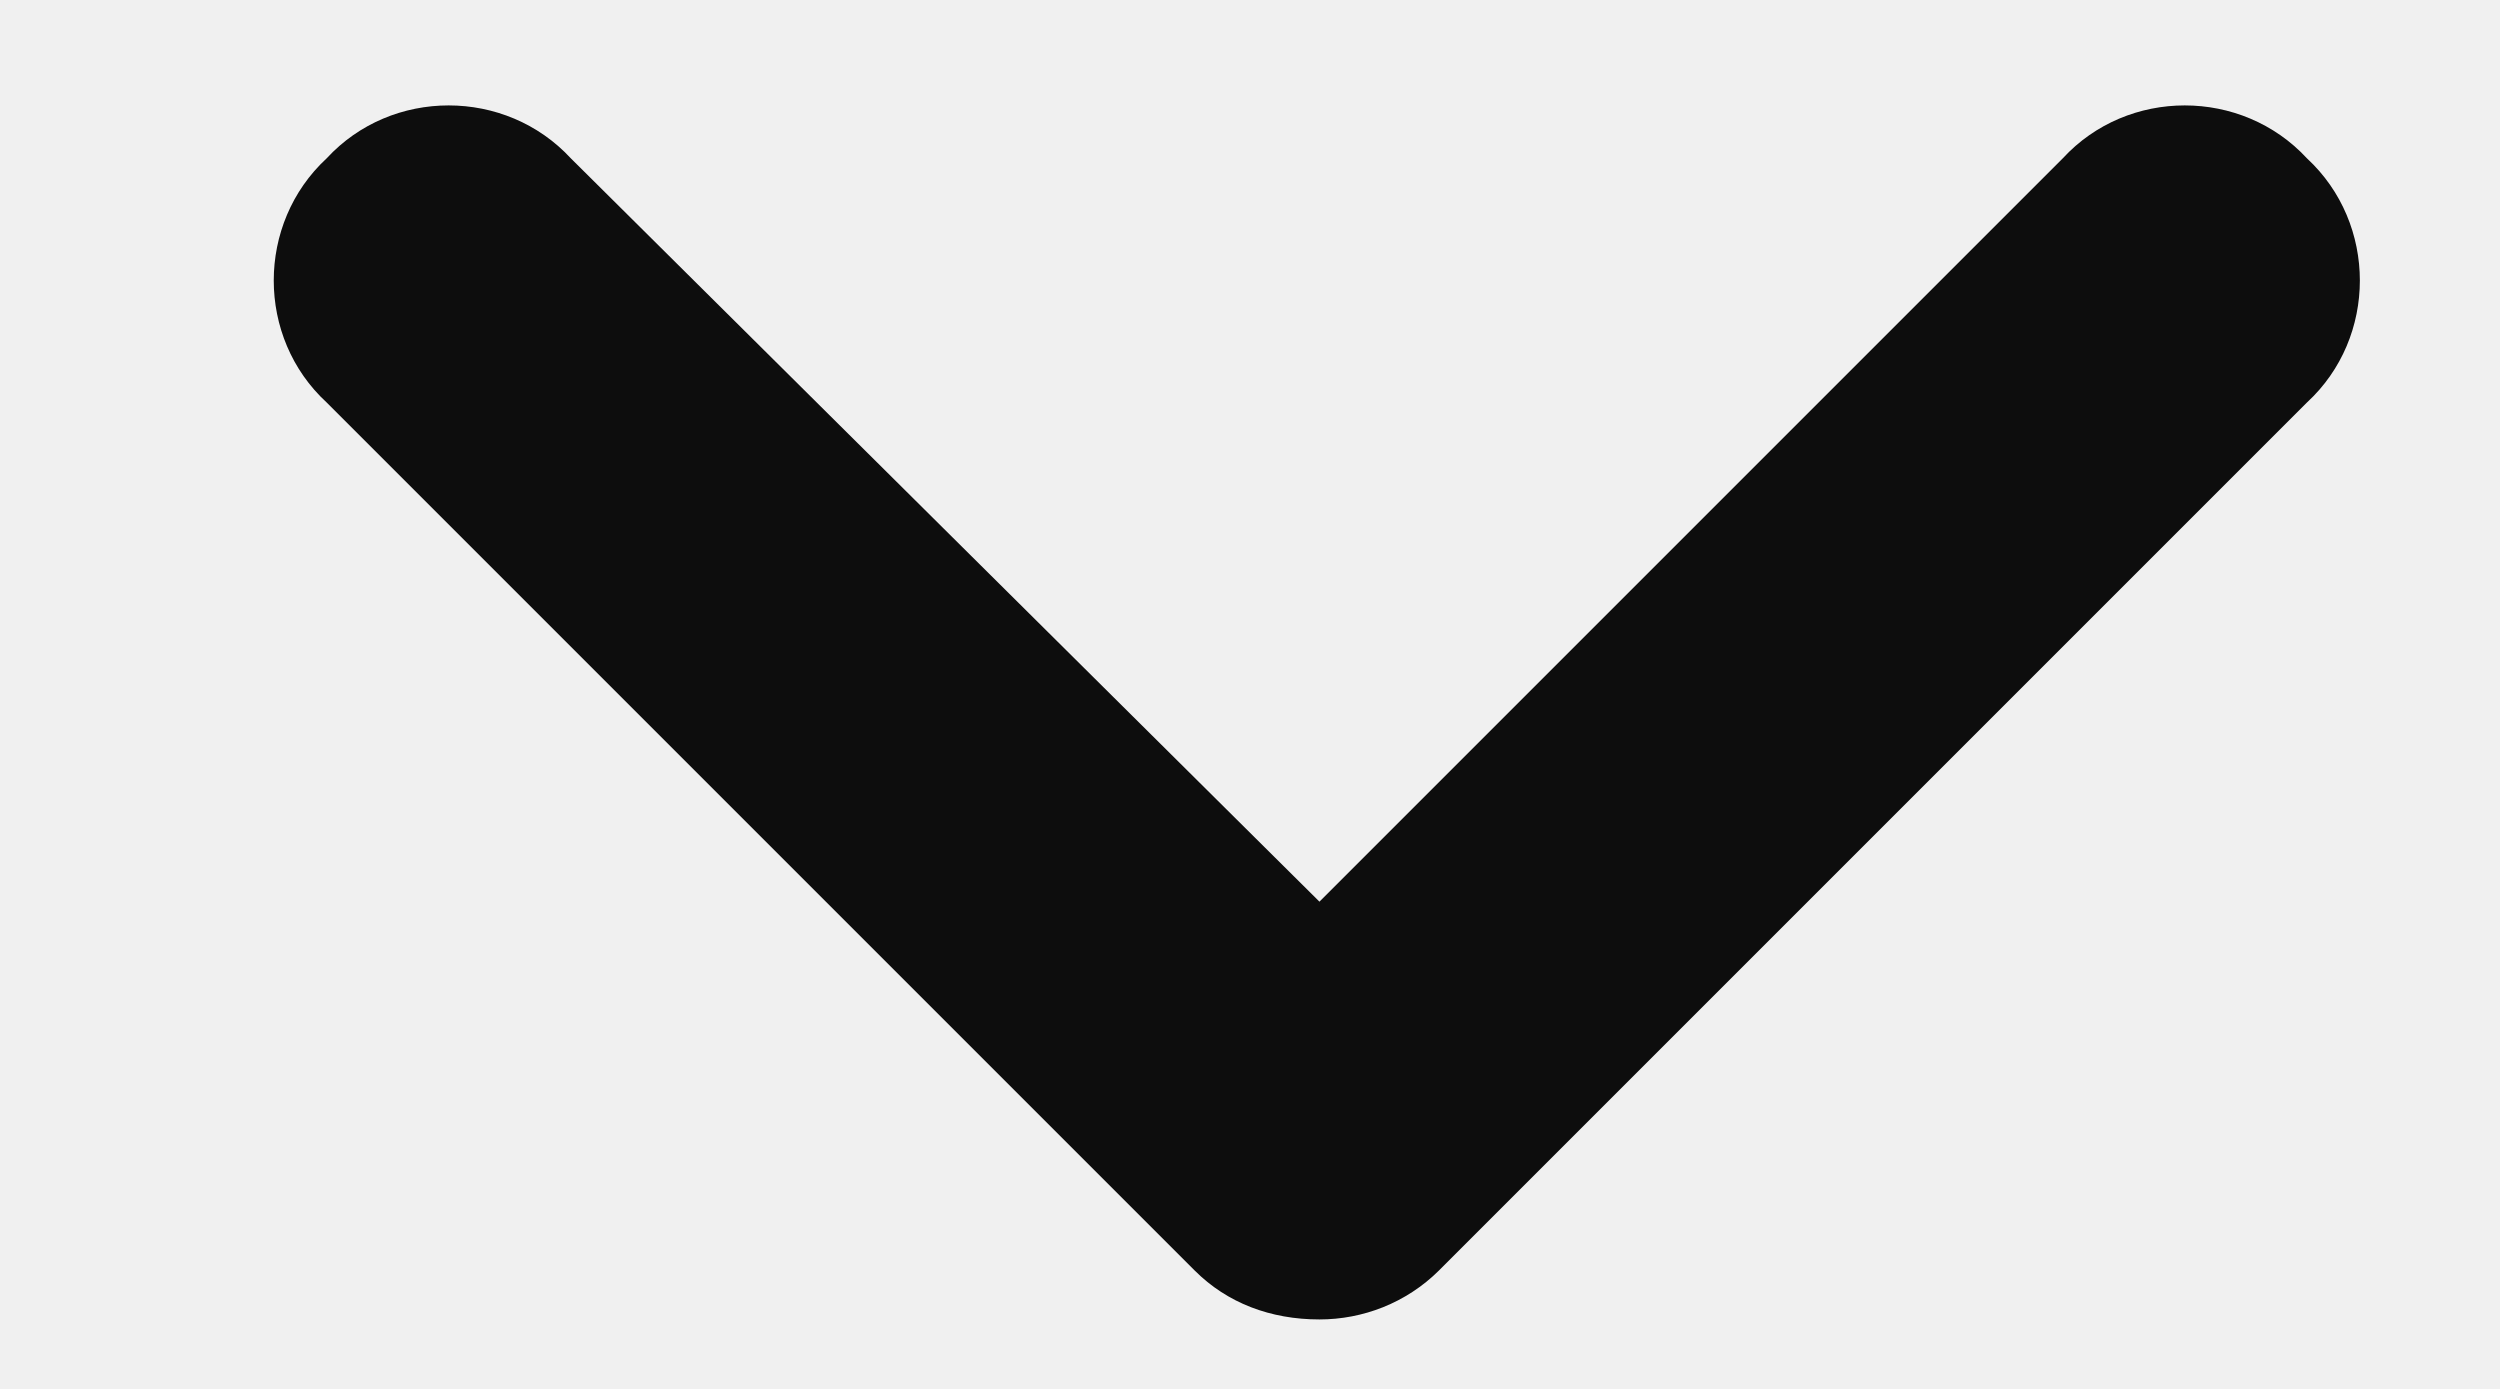
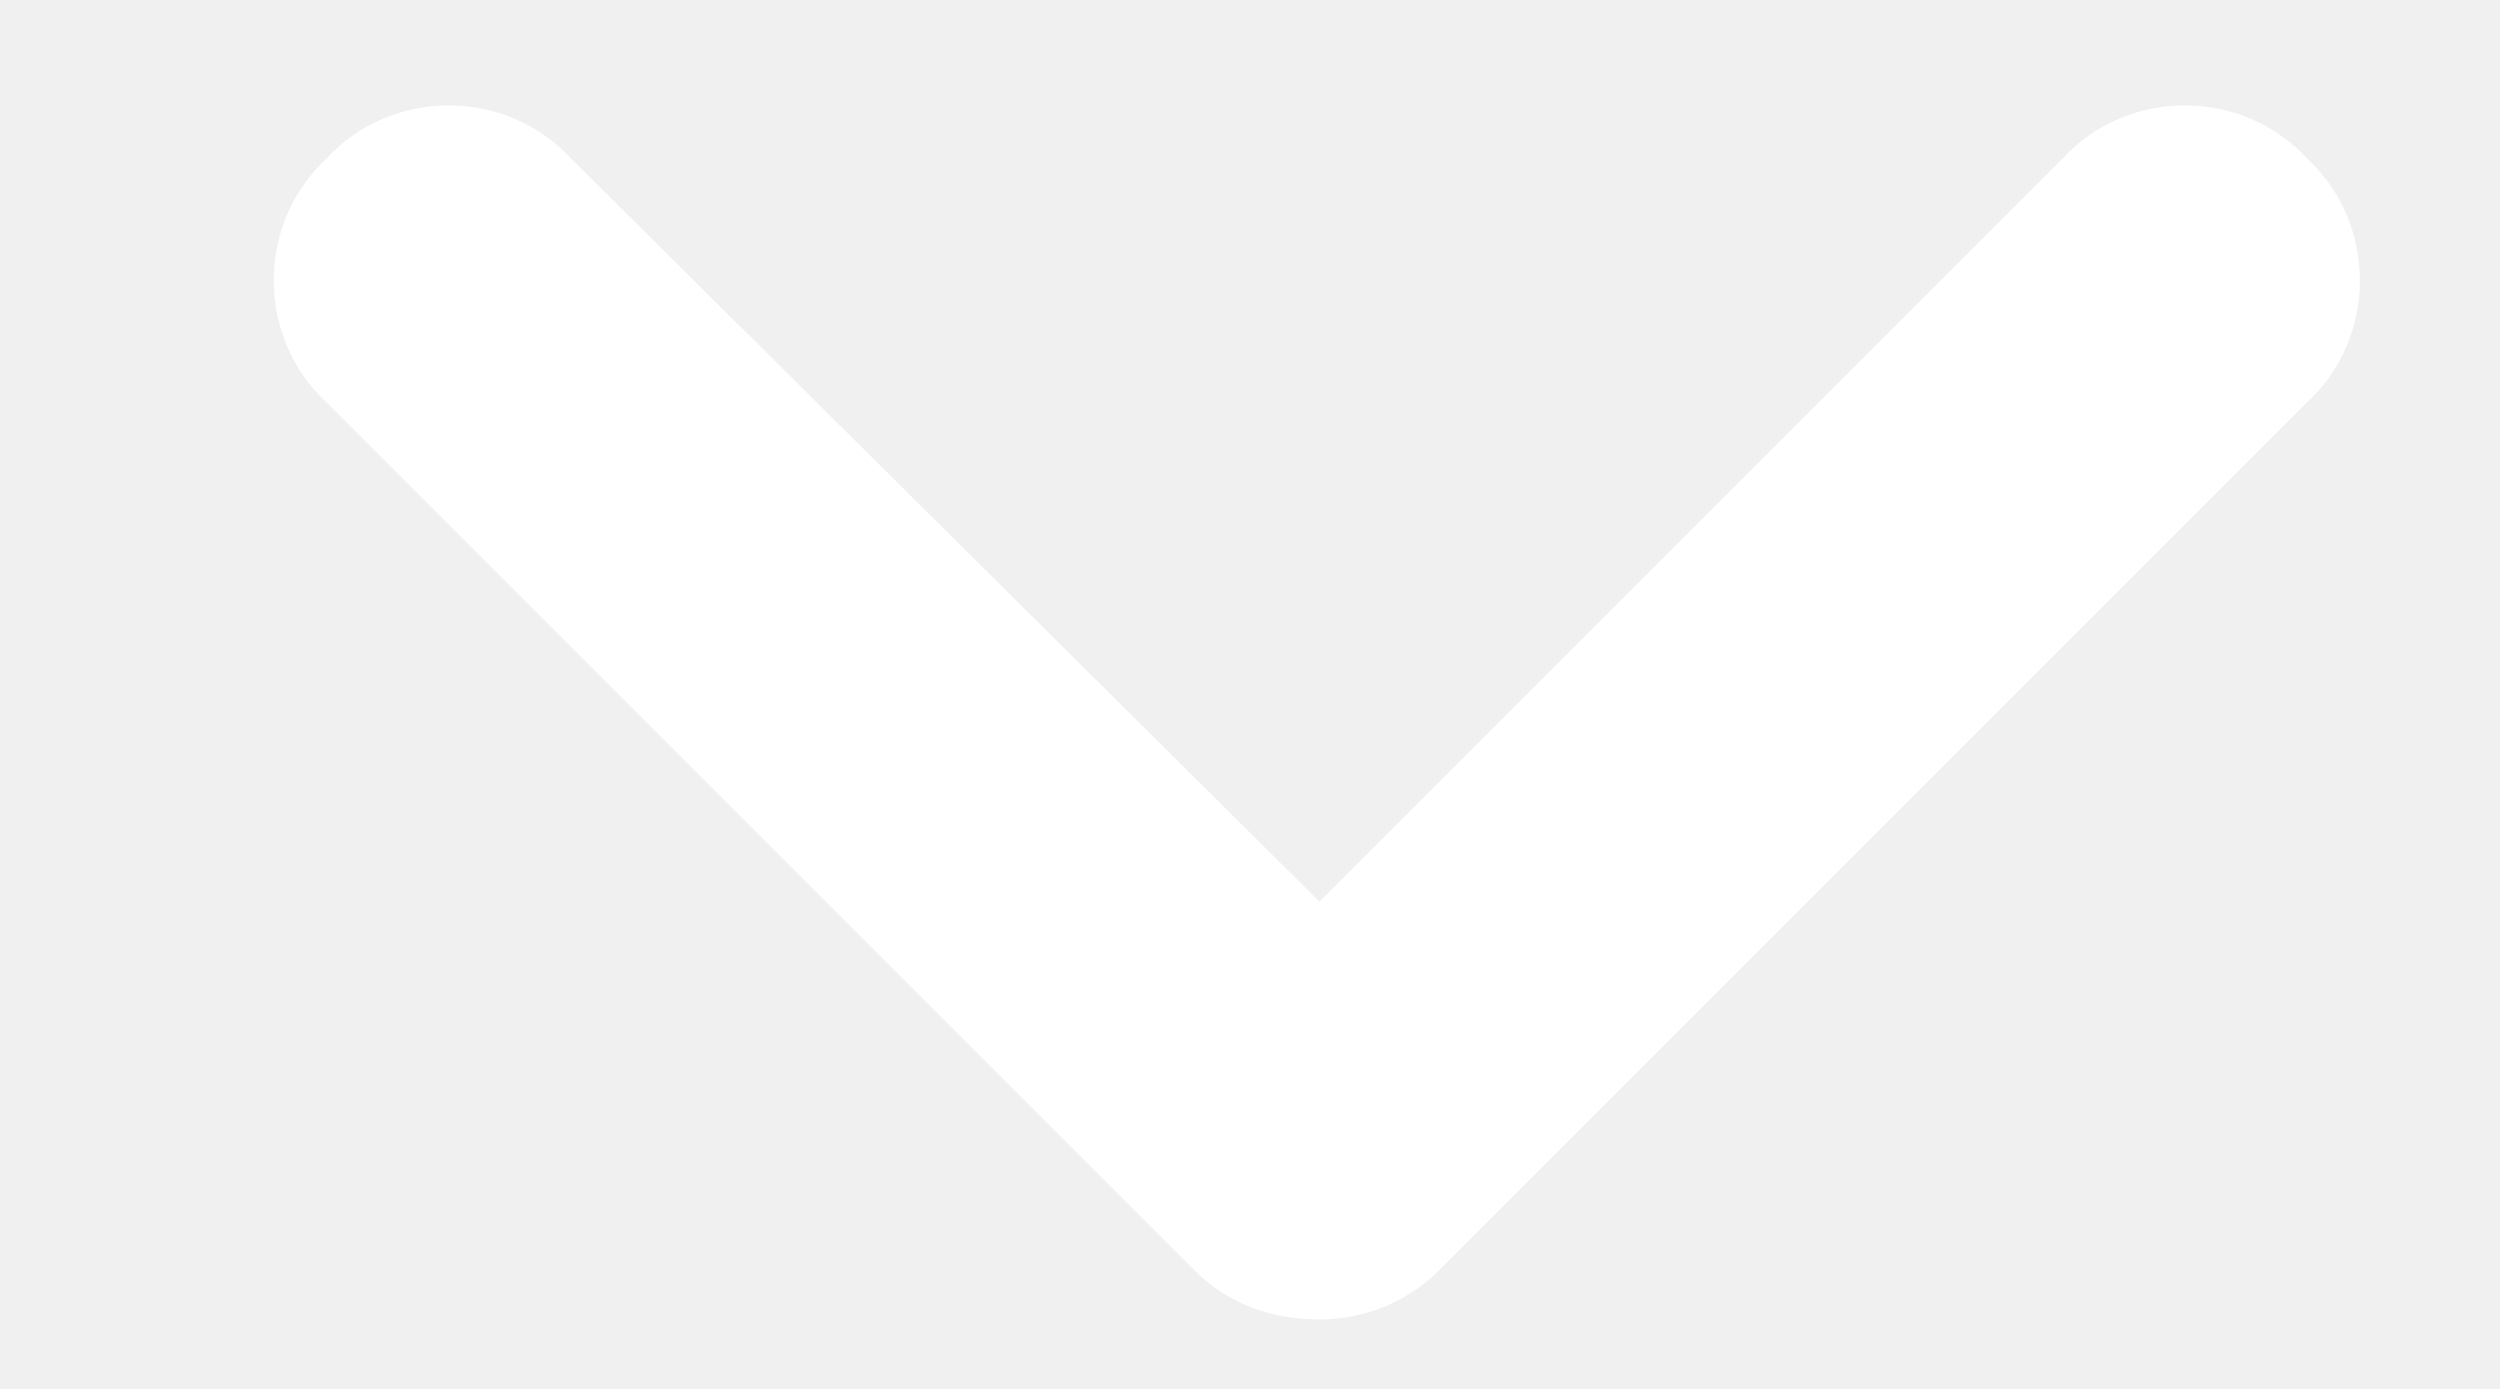
<svg xmlns="http://www.w3.org/2000/svg" width="9" height="5" viewBox="0 0 9 5" fill="none">
-   <path d="M4.75 4.75C4.574 4.75 4.418 4.691 4.301 4.574L1.176 1.449C0.922 1.215 0.922 0.805 1.176 0.57C1.41 0.316 1.82 0.316 2.055 0.57L4.75 3.246L7.426 0.57C7.66 0.316 8.07 0.316 8.305 0.57C8.559 0.805 8.559 1.215 8.305 1.449L5.18 4.574C5.062 4.691 4.906 4.75 4.75 4.75Z" fill="#0D0D0D" />
+   <path d="M4.75 4.75C4.574 4.75 4.418 4.691 4.301 4.574L1.176 1.449C0.922 1.215 0.922 0.805 1.176 0.57C1.41 0.316 1.82 0.316 2.055 0.57L4.75 3.246L7.426 0.57C7.66 0.316 8.07 0.316 8.305 0.57C8.559 0.805 8.559 1.215 8.305 1.449L5.18 4.574C5.062 4.691 4.906 4.75 4.75 4.75Z" fill="white" />
</svg>
